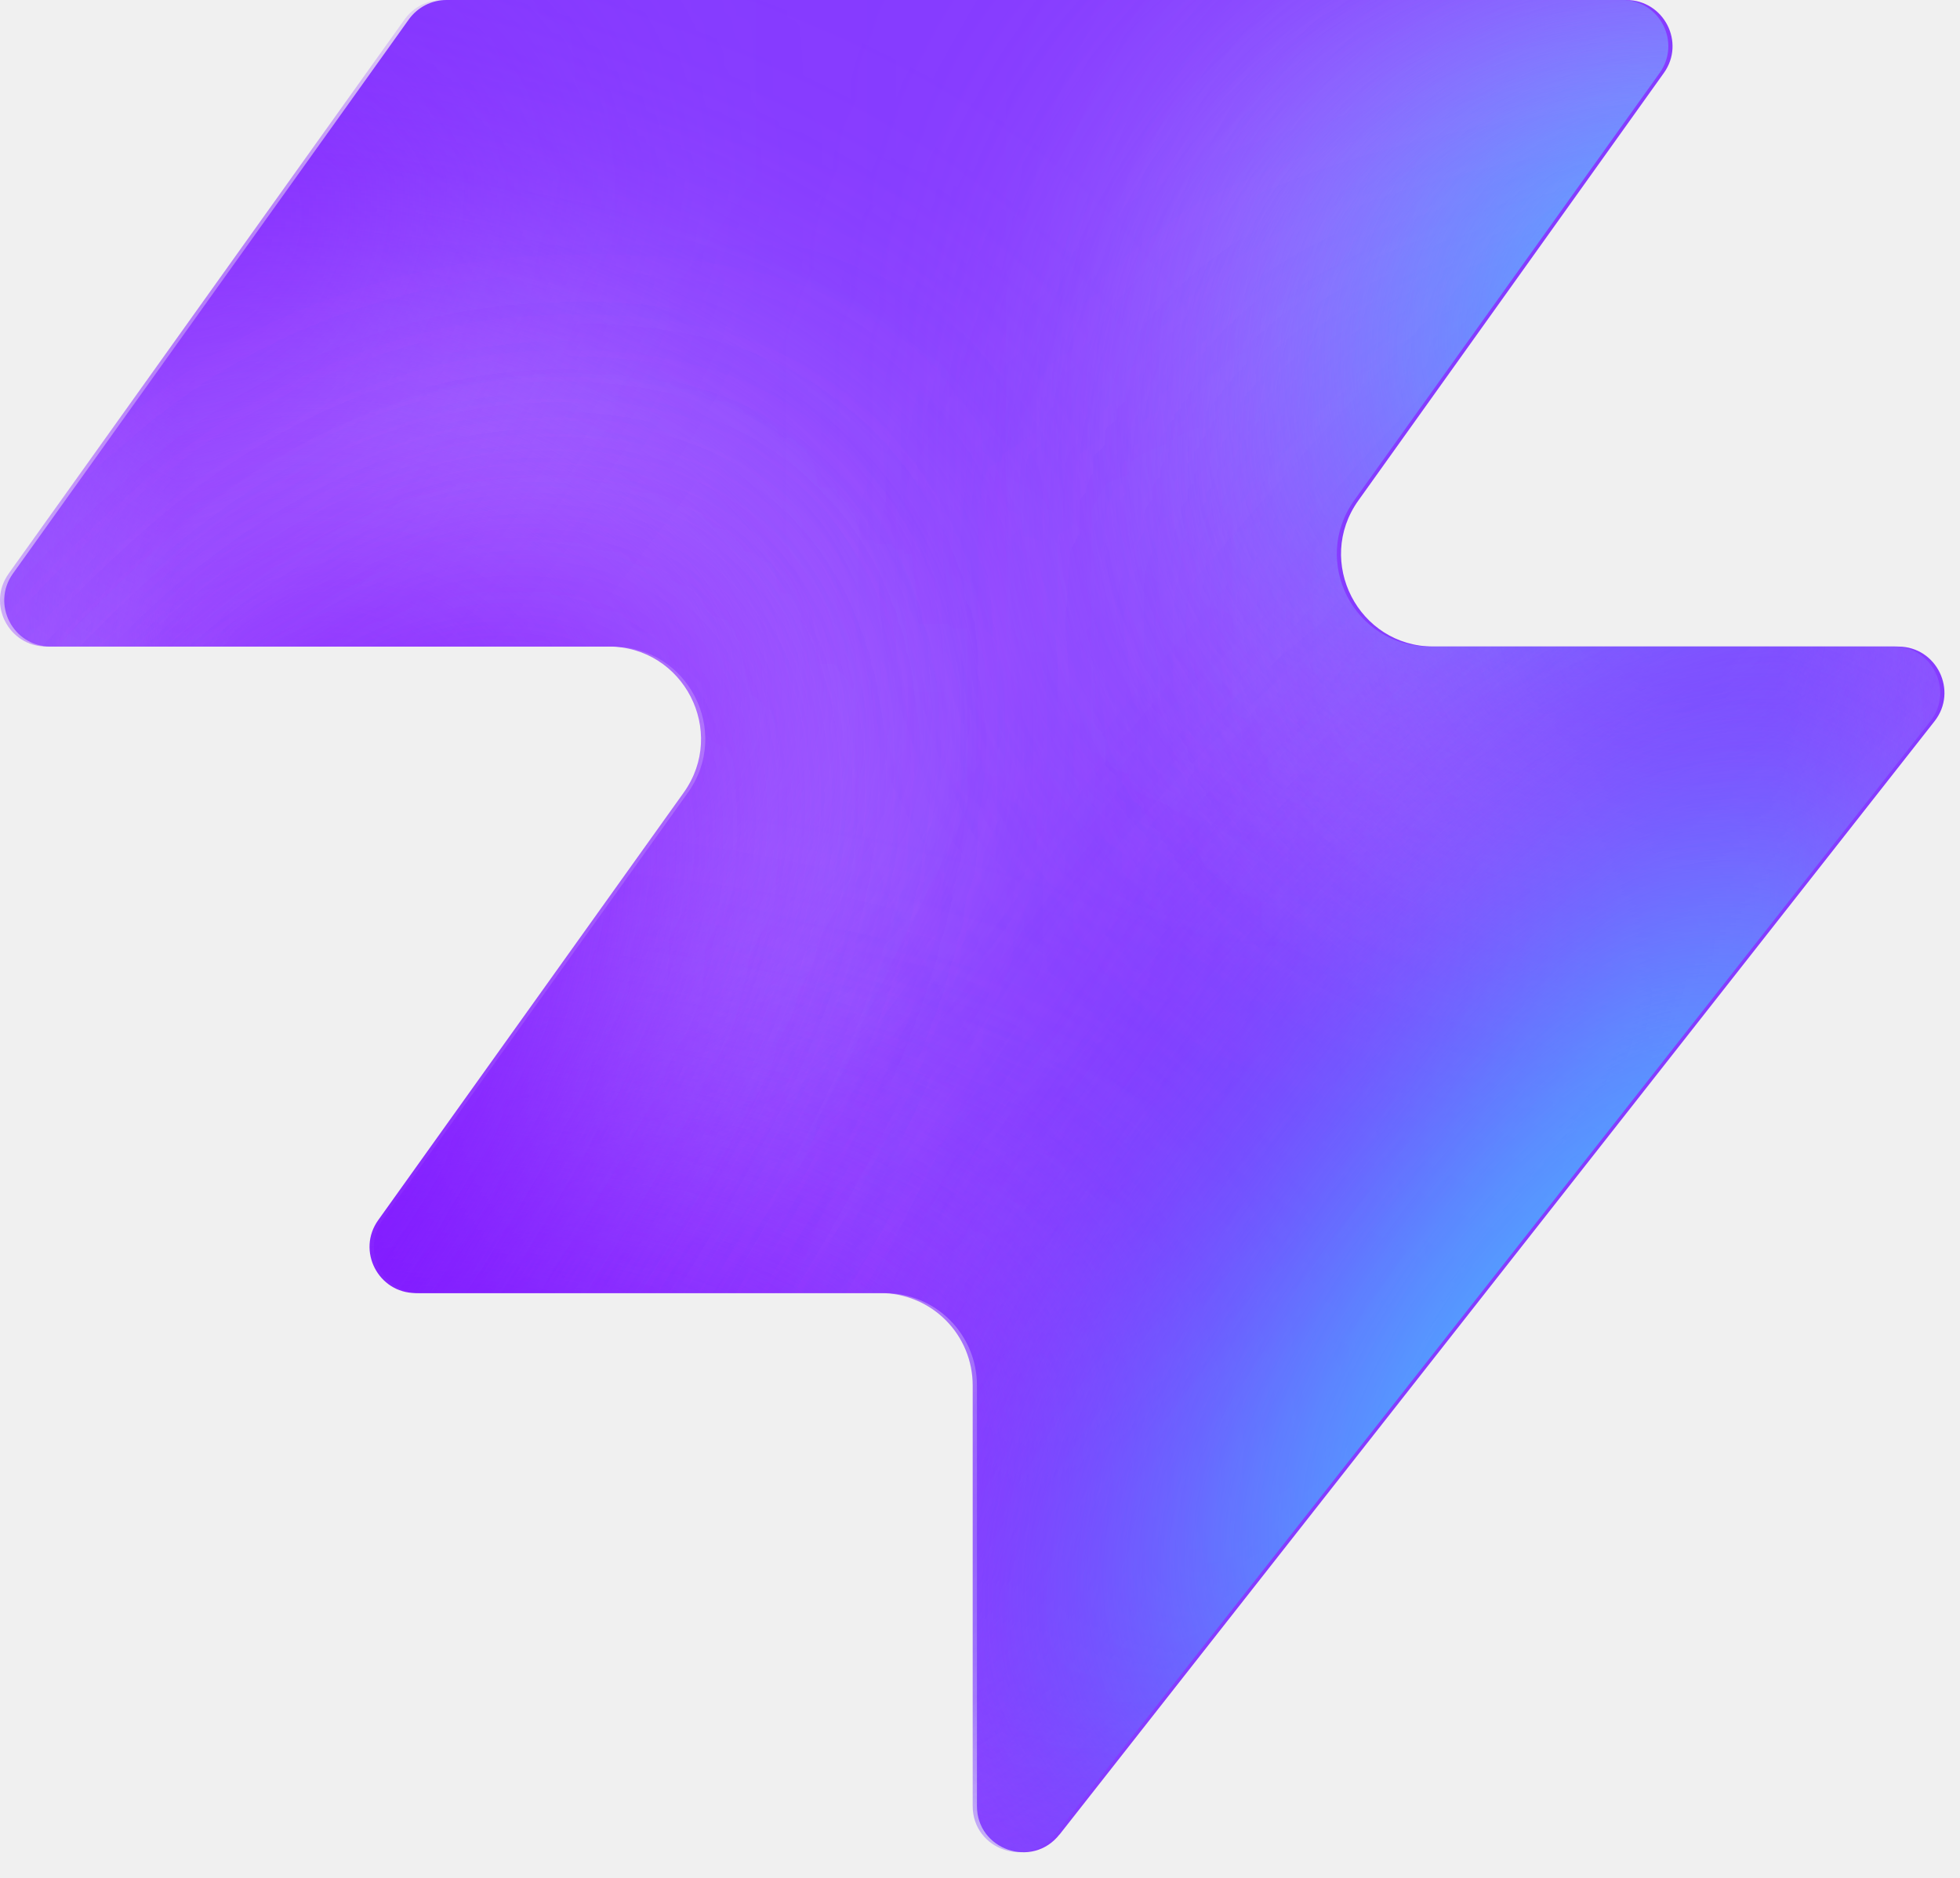
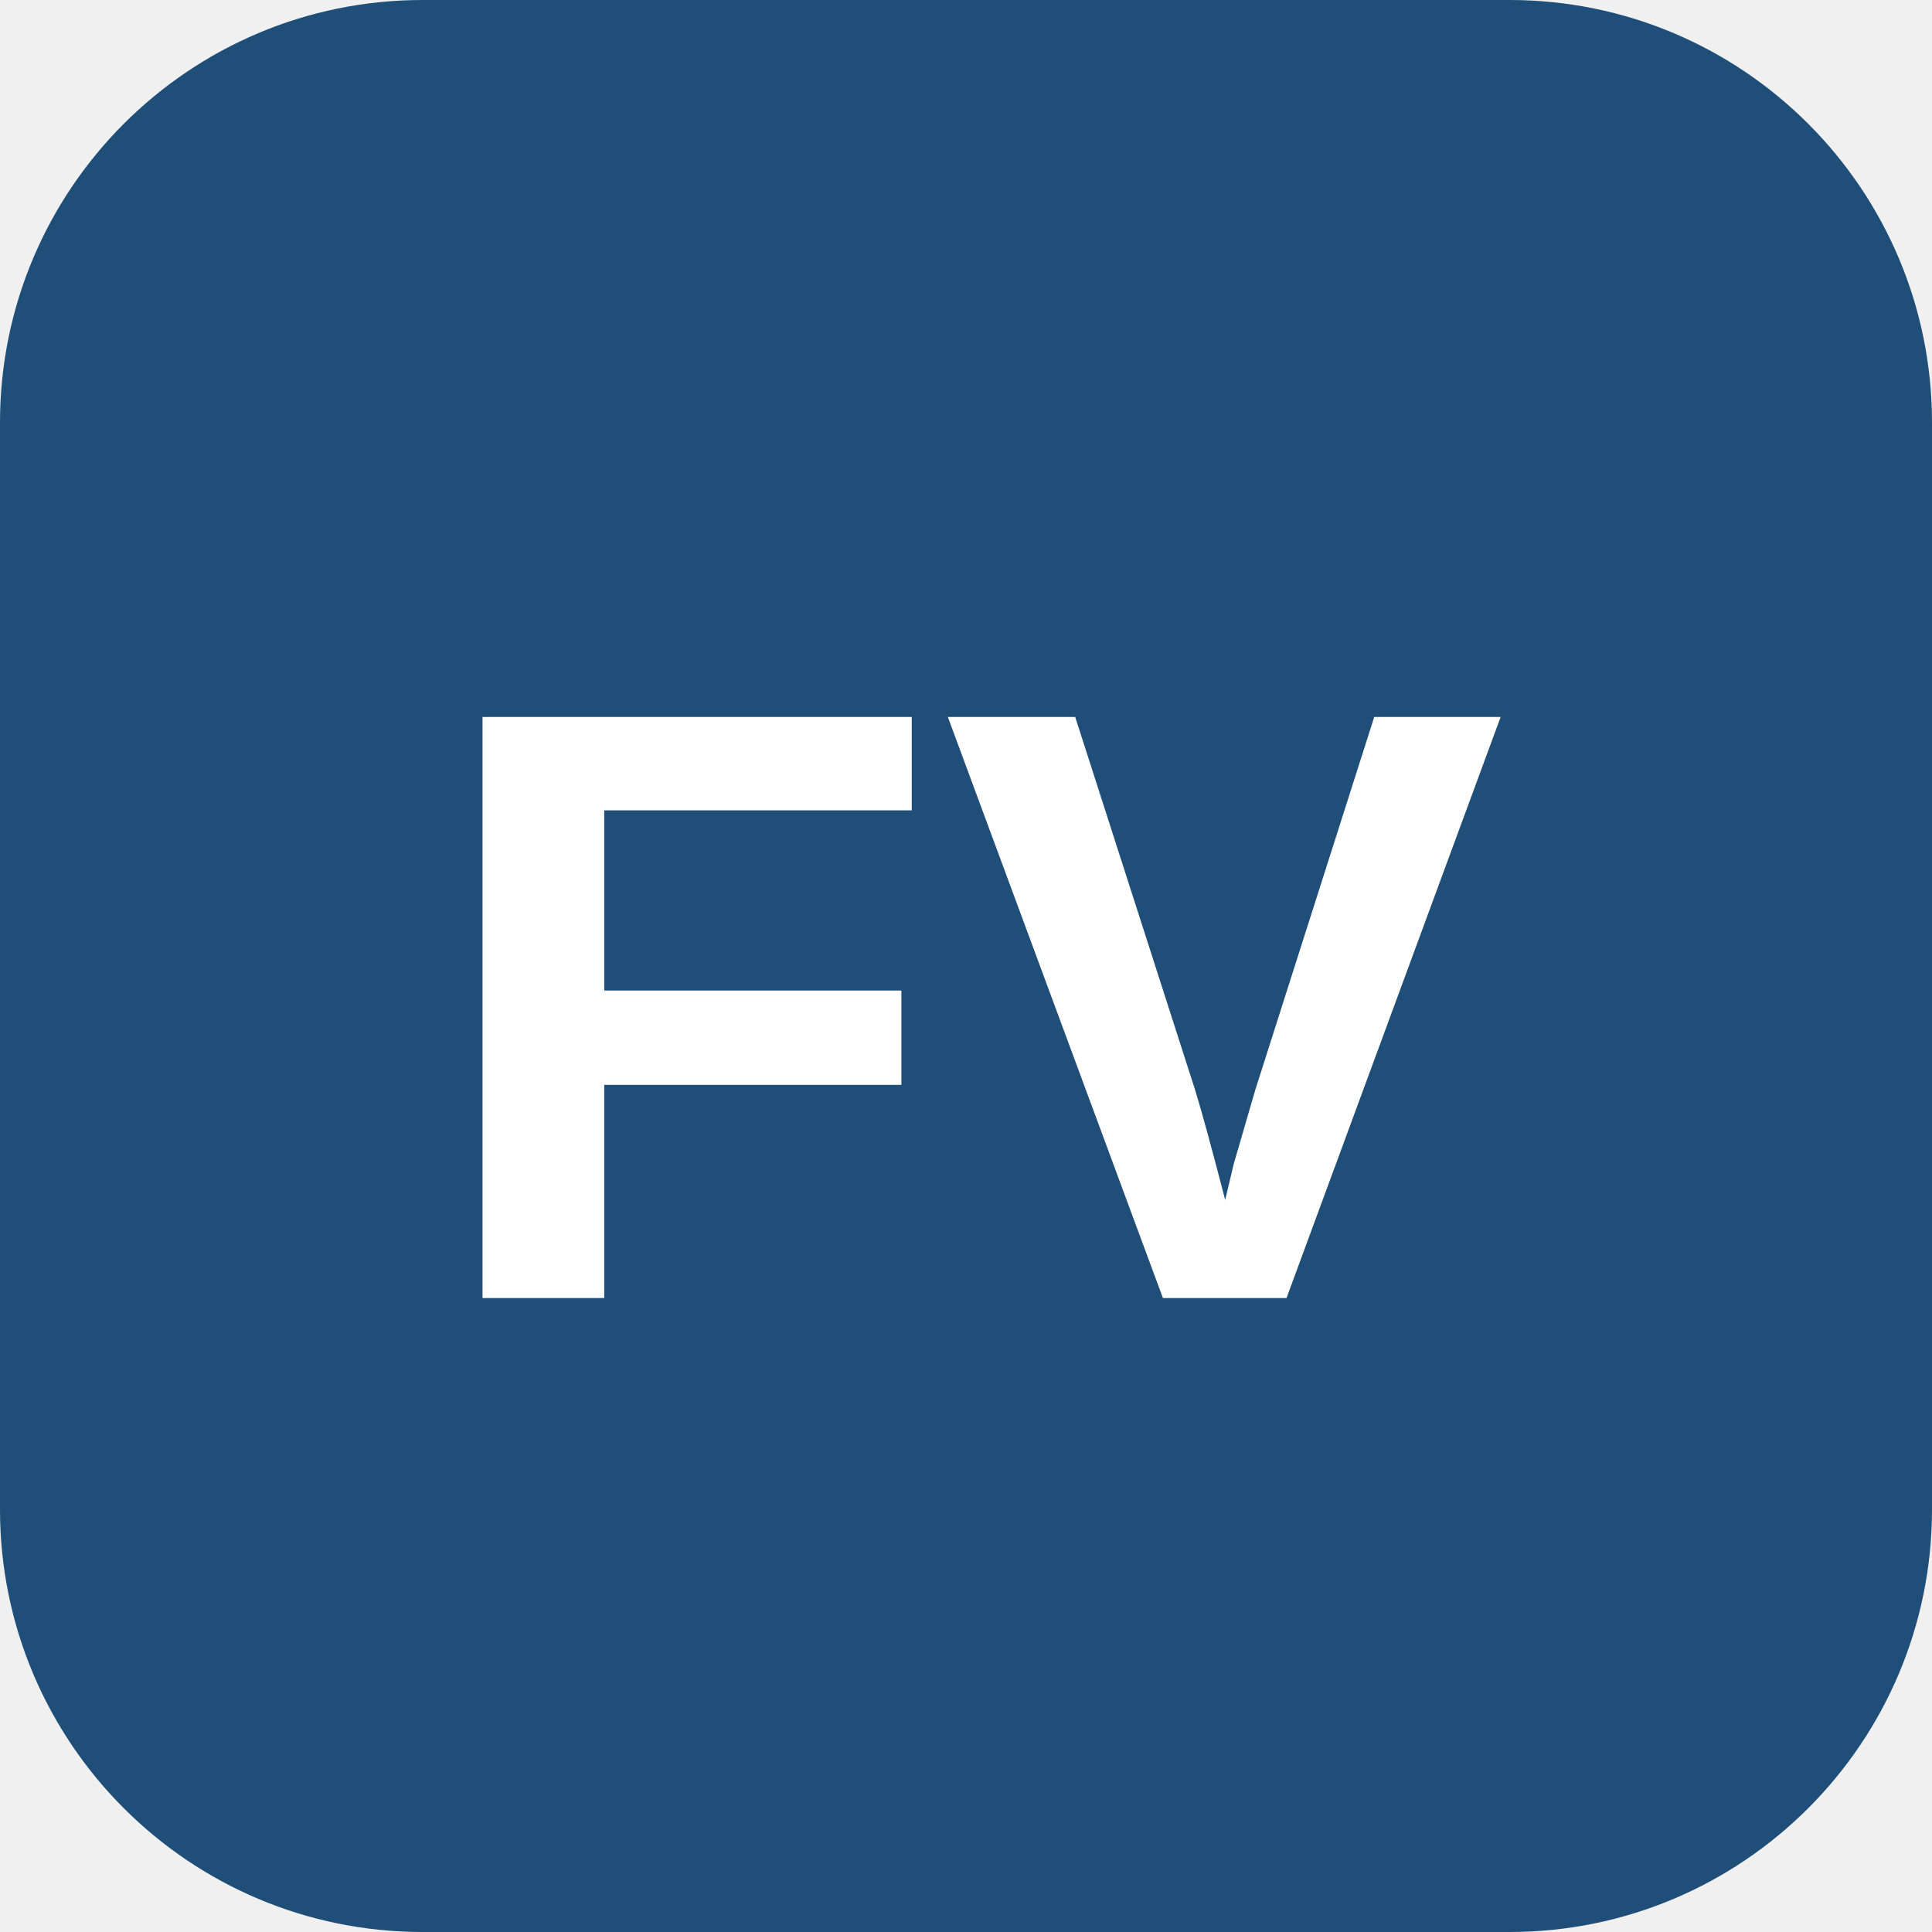
- <svg xmlns="http://www.w3.org/2000/svg" width="48" height="46" fill="none" viewBox="0 0 48 46">
-   <path fill="#863bff" d="M25.946 44.938c-.664.845-2.021.375-2.021-.698V33.937a2.26 2.26 0 0 0-2.262-2.262H10.287c-.92 0-1.456-1.04-.92-1.788l7.48-10.471c1.07-1.497 0-3.578-1.842-3.578H1.237c-.92 0-1.456-1.04-.92-1.788L10.013.474c.214-.297.556-.474.92-.474h28.894c.92 0 1.456 1.04.92 1.788l-7.48 10.471c-1.07 1.498 0 3.579 1.842 3.579h11.377c.943 0 1.473 1.088.89 1.83L25.947 44.94z" style="fill:#863bff;fill:color(display-p3 .525 .23 1);fill-opacity:1" />
-   <mask id="a" width="48" height="46" x="0" y="0" maskUnits="userSpaceOnUse" style="mask-type:alpha">
-     <path fill="#000" d="M25.842 44.938c-.664.844-2.021.375-2.021-.698V33.937a2.26 2.26 0 0 0-2.262-2.262H10.183c-.92 0-1.456-1.04-.92-1.788l7.48-10.471c1.07-1.498 0-3.579-1.842-3.579H1.133c-.92 0-1.456-1.04-.92-1.787L9.91.473c.214-.297.556-.474.92-.474h28.894c.92 0 1.456 1.04.92 1.788l-7.48 10.471c-1.07 1.498 0 3.578 1.842 3.578h11.377c.943 0 1.473 1.088.89 1.832L25.843 44.94z" style="fill:#000;fill-opacity:1" />
-   </mask>
-   <g mask="url(#a)">
-     <g filter="url(#b)">
-       <ellipse cx="5.508" cy="14.704" fill="#ede6ff" rx="5.508" ry="14.704" style="fill:#ede6ff;fill:color(display-p3 .927 .903 1);fill-opacity:1" transform="matrix(.00324 1 1 -.00324 -4.47 31.516)" />
-     </g>
-     <g filter="url(#c)">
-       <ellipse cx="10.399" cy="29.851" fill="#ede6ff" rx="10.399" ry="29.851" style="fill:#ede6ff;fill:color(display-p3 .927 .903 1);fill-opacity:1" transform="matrix(.00324 1 1 -.00324 -39.328 7.883)" />
-     </g>
-     <g filter="url(#d)">
-       <ellipse cx="5.508" cy="30.487" fill="#7e14ff" rx="5.508" ry="30.487" style="fill:#7e14ff;fill:color(display-p3 .492 .077 1);fill-opacity:1" transform="rotate(89.814 -25.913 -14.639)scale(1 -1)" />
-     </g>
-     <g filter="url(#e)">
-       <ellipse cx="5.508" cy="30.599" fill="#7e14ff" rx="5.508" ry="30.599" style="fill:#7e14ff;fill:color(display-p3 .492 .077 1);fill-opacity:1" transform="rotate(89.814 -32.644 -3.334)scale(1 -1)" />
-     </g>
-     <g filter="url(#f)">
-       <ellipse cx="5.508" cy="30.599" fill="#7e14ff" rx="5.508" ry="30.599" style="fill:#7e14ff;fill:color(display-p3 .492 .077 1);fill-opacity:1" transform="matrix(.00324 1 1 -.00324 -34.34 30.47)" />
-     </g>
-     <g filter="url(#g)">
-       <ellipse cx="14.072" cy="22.078" fill="#ede6ff" rx="14.072" ry="22.078" style="fill:#ede6ff;fill:color(display-p3 .927 .903 1);fill-opacity:1" transform="rotate(93.35 24.506 48.493)scale(-1 1)" />
-     </g>
-     <g filter="url(#h)">
-       <ellipse cx="3.47" cy="21.501" fill="#7e14ff" rx="3.47" ry="21.501" style="fill:#7e14ff;fill:color(display-p3 .492 .077 1);fill-opacity:1" transform="rotate(89.009 28.708 47.59)scale(-1 1)" />
-     </g>
-     <g filter="url(#i)">
-       <ellipse cx="3.47" cy="21.501" fill="#7e14ff" rx="3.47" ry="21.501" style="fill:#7e14ff;fill:color(display-p3 .492 .077 1);fill-opacity:1" transform="rotate(89.009 28.708 47.59)scale(-1 1)" />
-     </g>
-     <g filter="url(#j)">
-       <ellipse cx=".387" cy="8.972" fill="#7e14ff" rx="4.407" ry="29.108" style="fill:#7e14ff;fill:color(display-p3 .492 .077 1);fill-opacity:1" transform="rotate(39.51 .387 8.972)" />
-     </g>
-     <g filter="url(#k)">
-       <ellipse cx="47.523" cy="-6.092" fill="#7e14ff" rx="4.407" ry="29.108" style="fill:#7e14ff;fill:color(display-p3 .492 .077 1);fill-opacity:1" transform="rotate(37.892 47.523 -6.092)" />
-     </g>
-     <g filter="url(#l)">
-       <ellipse cx="41.412" cy="6.333" fill="#47bfff" rx="5.971" ry="9.665" style="fill:#47bfff;fill:color(display-p3 .28 .748 1);fill-opacity:1" transform="rotate(37.892 41.412 6.333)" />
-     </g>
-     <g filter="url(#m)">
-       <ellipse cx="-1.879" cy="38.332" fill="#7e14ff" rx="4.407" ry="29.108" style="fill:#7e14ff;fill:color(display-p3 .492 .077 1);fill-opacity:1" transform="rotate(37.892 -1.88 38.332)" />
-     </g>
-     <g filter="url(#n)">
-       <ellipse cx="-1.879" cy="38.332" fill="#7e14ff" rx="4.407" ry="29.108" style="fill:#7e14ff;fill:color(display-p3 .492 .077 1);fill-opacity:1" transform="rotate(37.892 -1.88 38.332)" />
-     </g>
-     <g filter="url(#o)">
-       <ellipse cx="35.651" cy="29.907" fill="#7e14ff" rx="4.407" ry="29.108" style="fill:#7e14ff;fill:color(display-p3 .492 .077 1);fill-opacity:1" transform="rotate(37.892 35.651 29.907)" />
-     </g>
-     <g filter="url(#p)">
-       <ellipse cx="38.418" cy="32.4" fill="#47bfff" rx="5.971" ry="15.297" style="fill:#47bfff;fill:color(display-p3 .28 .748 1);fill-opacity:1" transform="rotate(37.892 38.418 32.4)" />
-     </g>
-   </g>
-   <defs>
-     <filter id="b" width="60.045" height="41.654" x="-19.77" y="16.149" color-interpolation-filters="sRGB" filterUnits="userSpaceOnUse">
-       <feFlood flood-opacity="0" result="BackgroundImageFix" />
-       <feBlend in="SourceGraphic" in2="BackgroundImageFix" result="shape" />
-       <feGaussianBlur result="effect1_foregroundBlur_2002_17158" stdDeviation="7.659" />
-     </filter>
-     <filter id="c" width="90.34" height="51.437" x="-54.613" y="-7.533" color-interpolation-filters="sRGB" filterUnits="userSpaceOnUse">
-       <feFlood flood-opacity="0" result="BackgroundImageFix" />
-       <feBlend in="SourceGraphic" in2="BackgroundImageFix" result="shape" />
-       <feGaussianBlur result="effect1_foregroundBlur_2002_17158" stdDeviation="7.659" />
-     </filter>
-     <filter id="d" width="79.355" height="29.4" x="-49.64" y="2.03" color-interpolation-filters="sRGB" filterUnits="userSpaceOnUse">
-       <feFlood flood-opacity="0" result="BackgroundImageFix" />
-       <feBlend in="SourceGraphic" in2="BackgroundImageFix" result="shape" />
-       <feGaussianBlur result="effect1_foregroundBlur_2002_17158" stdDeviation="4.596" />
-     </filter>
-     <filter id="e" width="79.579" height="29.4" x="-45.045" y="20.029" color-interpolation-filters="sRGB" filterUnits="userSpaceOnUse">
-       <feFlood flood-opacity="0" result="BackgroundImageFix" />
-       <feBlend in="SourceGraphic" in2="BackgroundImageFix" result="shape" />
-       <feGaussianBlur result="effect1_foregroundBlur_2002_17158" stdDeviation="4.596" />
-     </filter>
-     <filter id="f" width="79.579" height="29.4" x="-43.513" y="21.178" color-interpolation-filters="sRGB" filterUnits="userSpaceOnUse">
-       <feFlood flood-opacity="0" result="BackgroundImageFix" />
-       <feBlend in="SourceGraphic" in2="BackgroundImageFix" result="shape" />
-       <feGaussianBlur result="effect1_foregroundBlur_2002_17158" stdDeviation="4.596" />
-     </filter>
-     <filter id="g" width="74.749" height="58.852" x="15.756" y="-17.901" color-interpolation-filters="sRGB" filterUnits="userSpaceOnUse">
-       <feFlood flood-opacity="0" result="BackgroundImageFix" />
-       <feBlend in="SourceGraphic" in2="BackgroundImageFix" result="shape" />
-       <feGaussianBlur result="effect1_foregroundBlur_2002_17158" stdDeviation="7.659" />
-     </filter>
-     <filter id="h" width="61.377" height="25.362" x="23.548" y="2.284" color-interpolation-filters="sRGB" filterUnits="userSpaceOnUse">
-       <feFlood flood-opacity="0" result="BackgroundImageFix" />
-       <feBlend in="SourceGraphic" in2="BackgroundImageFix" result="shape" />
-       <feGaussianBlur result="effect1_foregroundBlur_2002_17158" stdDeviation="4.596" />
-     </filter>
-     <filter id="i" width="61.377" height="25.362" x="23.548" y="2.284" color-interpolation-filters="sRGB" filterUnits="userSpaceOnUse">
-       <feFlood flood-opacity="0" result="BackgroundImageFix" />
-       <feBlend in="SourceGraphic" in2="BackgroundImageFix" result="shape" />
-       <feGaussianBlur result="effect1_foregroundBlur_2002_17158" stdDeviation="4.596" />
-     </filter>
-     <filter id="j" width="56.045" height="63.649" x="-27.636" y="-22.853" color-interpolation-filters="sRGB" filterUnits="userSpaceOnUse">
-       <feFlood flood-opacity="0" result="BackgroundImageFix" />
-       <feBlend in="SourceGraphic" in2="BackgroundImageFix" result="shape" />
-       <feGaussianBlur result="effect1_foregroundBlur_2002_17158" stdDeviation="4.596" />
-     </filter>
-     <filter id="k" width="54.814" height="64.646" x="20.116" y="-38.415" color-interpolation-filters="sRGB" filterUnits="userSpaceOnUse">
-       <feFlood flood-opacity="0" result="BackgroundImageFix" />
-       <feBlend in="SourceGraphic" in2="BackgroundImageFix" result="shape" />
-       <feGaussianBlur result="effect1_foregroundBlur_2002_17158" stdDeviation="4.596" />
-     </filter>
-     <filter id="l" width="33.541" height="35.313" x="24.641" y="-11.323" color-interpolation-filters="sRGB" filterUnits="userSpaceOnUse">
-       <feFlood flood-opacity="0" result="BackgroundImageFix" />
-       <feBlend in="SourceGraphic" in2="BackgroundImageFix" result="shape" />
-       <feGaussianBlur result="effect1_foregroundBlur_2002_17158" stdDeviation="4.596" />
-     </filter>
-     <filter id="m" width="54.814" height="64.646" x="-29.286" y="6.009" color-interpolation-filters="sRGB" filterUnits="userSpaceOnUse">
-       <feFlood flood-opacity="0" result="BackgroundImageFix" />
-       <feBlend in="SourceGraphic" in2="BackgroundImageFix" result="shape" />
-       <feGaussianBlur result="effect1_foregroundBlur_2002_17158" stdDeviation="4.596" />
-     </filter>
-     <filter id="n" width="54.814" height="64.646" x="-29.286" y="6.009" color-interpolation-filters="sRGB" filterUnits="userSpaceOnUse">
-       <feFlood flood-opacity="0" result="BackgroundImageFix" />
-       <feBlend in="SourceGraphic" in2="BackgroundImageFix" result="shape" />
-       <feGaussianBlur result="effect1_foregroundBlur_2002_17158" stdDeviation="4.596" />
-     </filter>
-     <filter id="o" width="54.814" height="64.646" x="8.244" y="-2.416" color-interpolation-filters="sRGB" filterUnits="userSpaceOnUse">
-       <feFlood flood-opacity="0" result="BackgroundImageFix" />
-       <feBlend in="SourceGraphic" in2="BackgroundImageFix" result="shape" />
-       <feGaussianBlur result="effect1_foregroundBlur_2002_17158" stdDeviation="4.596" />
-     </filter>
-     <filter id="p" width="39.409" height="43.623" x="18.713" y="10.588" color-interpolation-filters="sRGB" filterUnits="userSpaceOnUse">
-       <feFlood flood-opacity="0" result="BackgroundImageFix" />
-       <feBlend in="SourceGraphic" in2="BackgroundImageFix" result="shape" />
-       <feGaussianBlur result="effect1_foregroundBlur_2002_17158" stdDeviation="4.596" />
-     </filter>
-   </defs>
+ <svg xmlns="http://www.w3.org/2000/svg" viewBox="0 0 32 32">
+   <rect width="32" height="32" rx="7" fill="#1f4e79" />
+   <text x="16" y="21.5" font-family="Segoe UI,Arial,sans-serif" font-size="14" font-weight="700" fill="#fff" text-anchor="middle">FV</text>
</svg>
